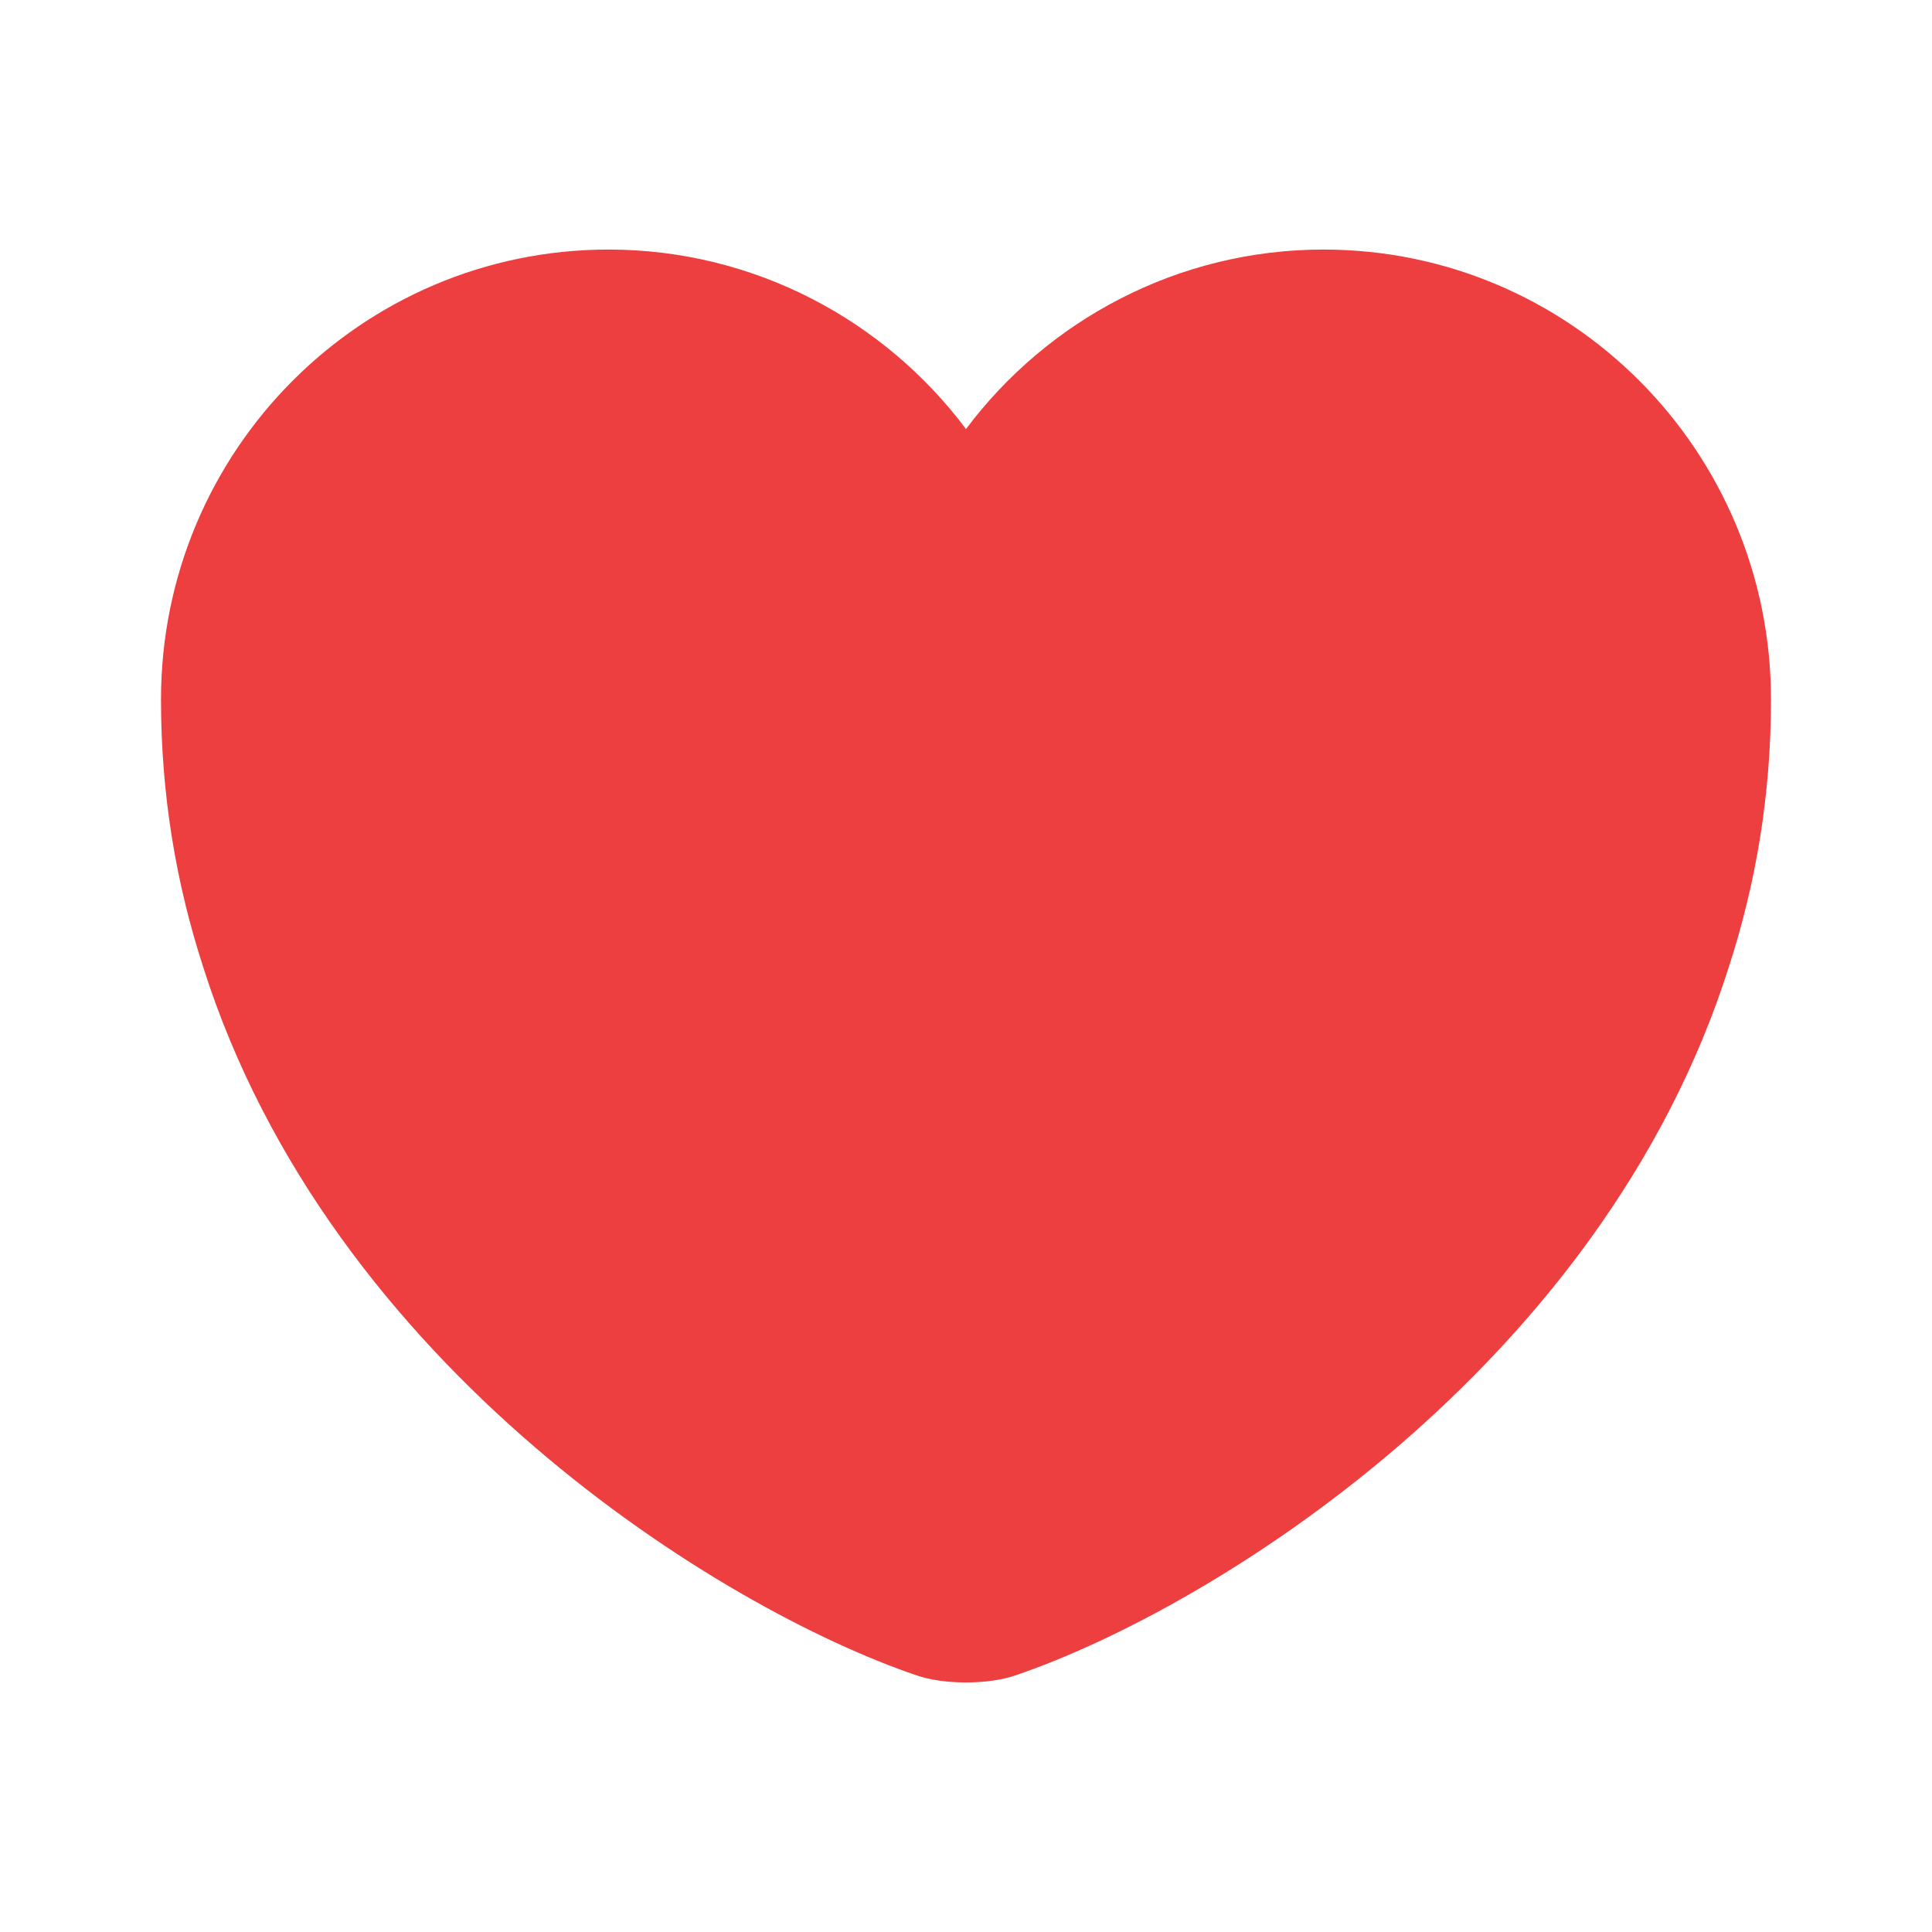
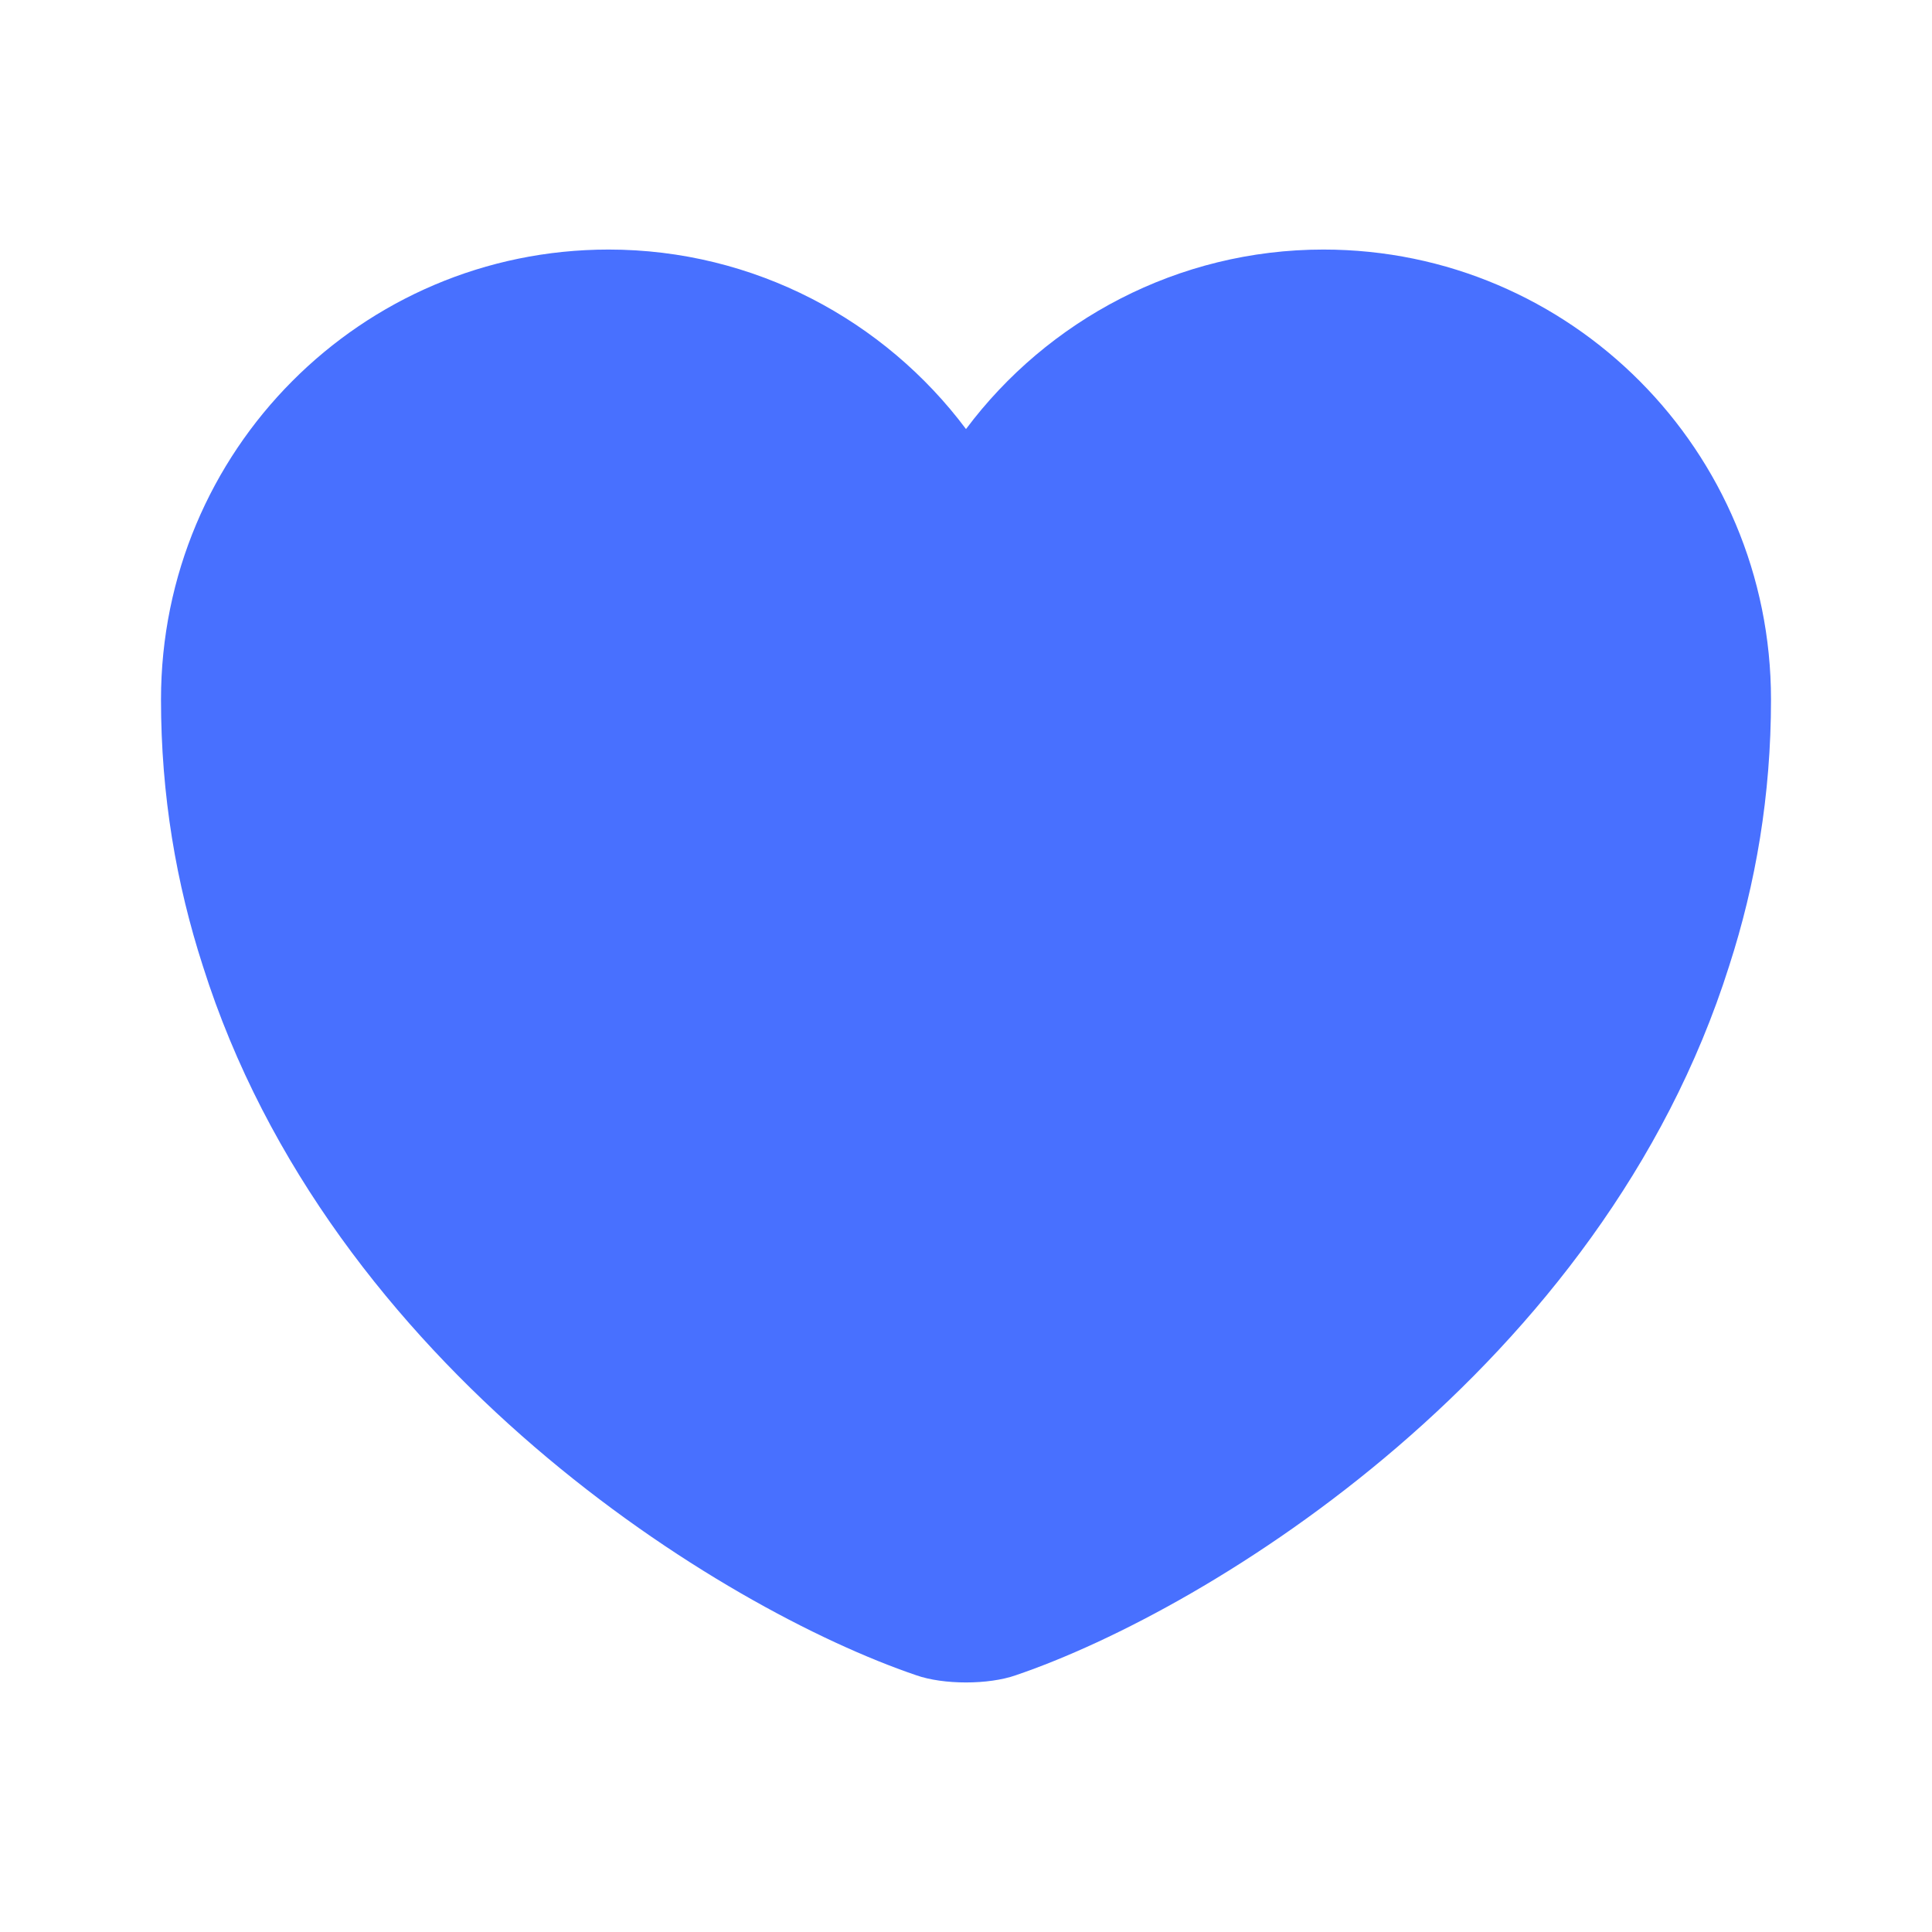
<svg xmlns="http://www.w3.org/2000/svg" width="24" height="24" viewBox="0 0 24 24" fill="none">
-   <path d="M16.44 3.1C14.63 3.1 13.01 3.98 12 5.33C10.99 3.98 9.37 3.1 7.56 3.1C4.49 3.1 2 5.6 2 8.69C2 9.88 2.19 10.98 2.52 12C4.1 17 8.97 19.99 11.38 20.81C11.72 20.93 12.28 20.93 12.62 20.81C15.03 19.99 19.9 17 21.48 12C21.81 10.98 22 9.88 22 8.69C22 5.6 19.51 3.1 16.44 3.1Z" fill="#ED3F3F" />
+   <path d="M16.44 3.1C14.63 3.1 13.01 3.98 12 5.33C10.99 3.98 9.37 3.1 7.56 3.1C4.49 3.1 2 5.6 2 8.69C2 9.88 2.19 10.98 2.52 12C4.1 17 8.97 19.99 11.38 20.81C11.72 20.93 12.28 20.93 12.62 20.81C15.03 19.99 19.9 17 21.48 12C21.81 10.98 22 9.88 22 8.69C22 5.6 19.51 3.1 16.44 3.1Z" fill="#4870FF" />
</svg>
